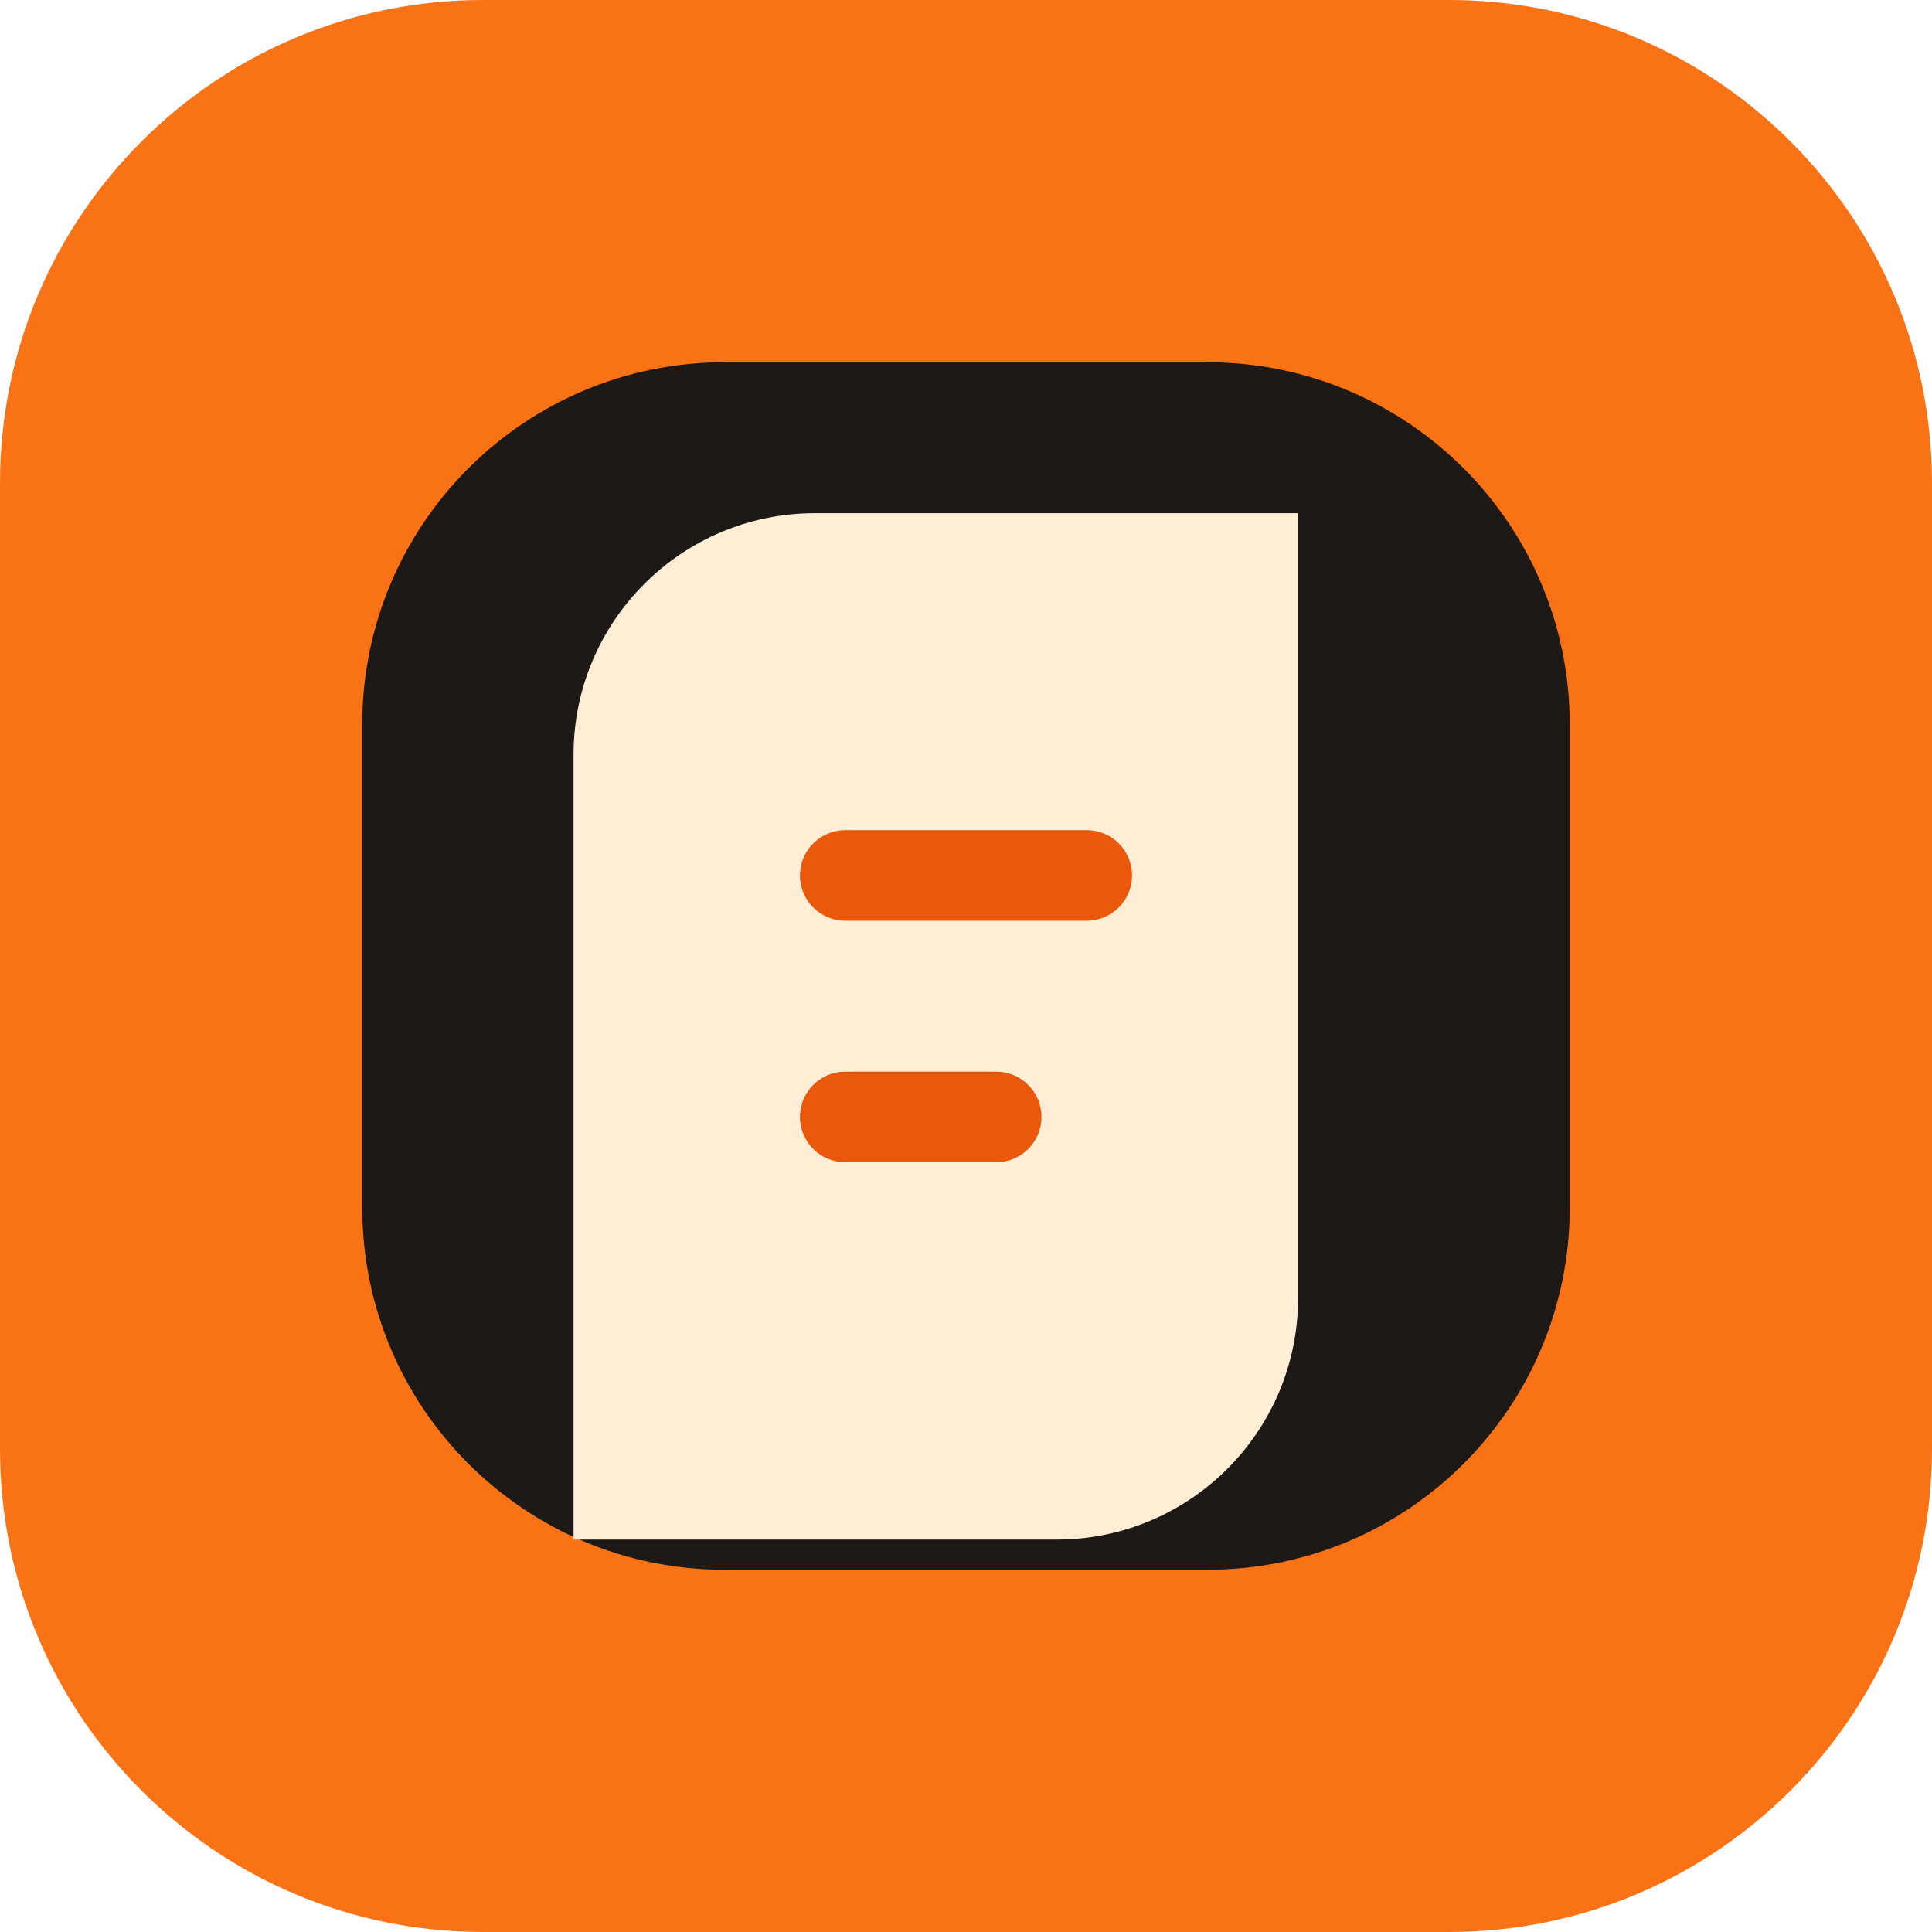
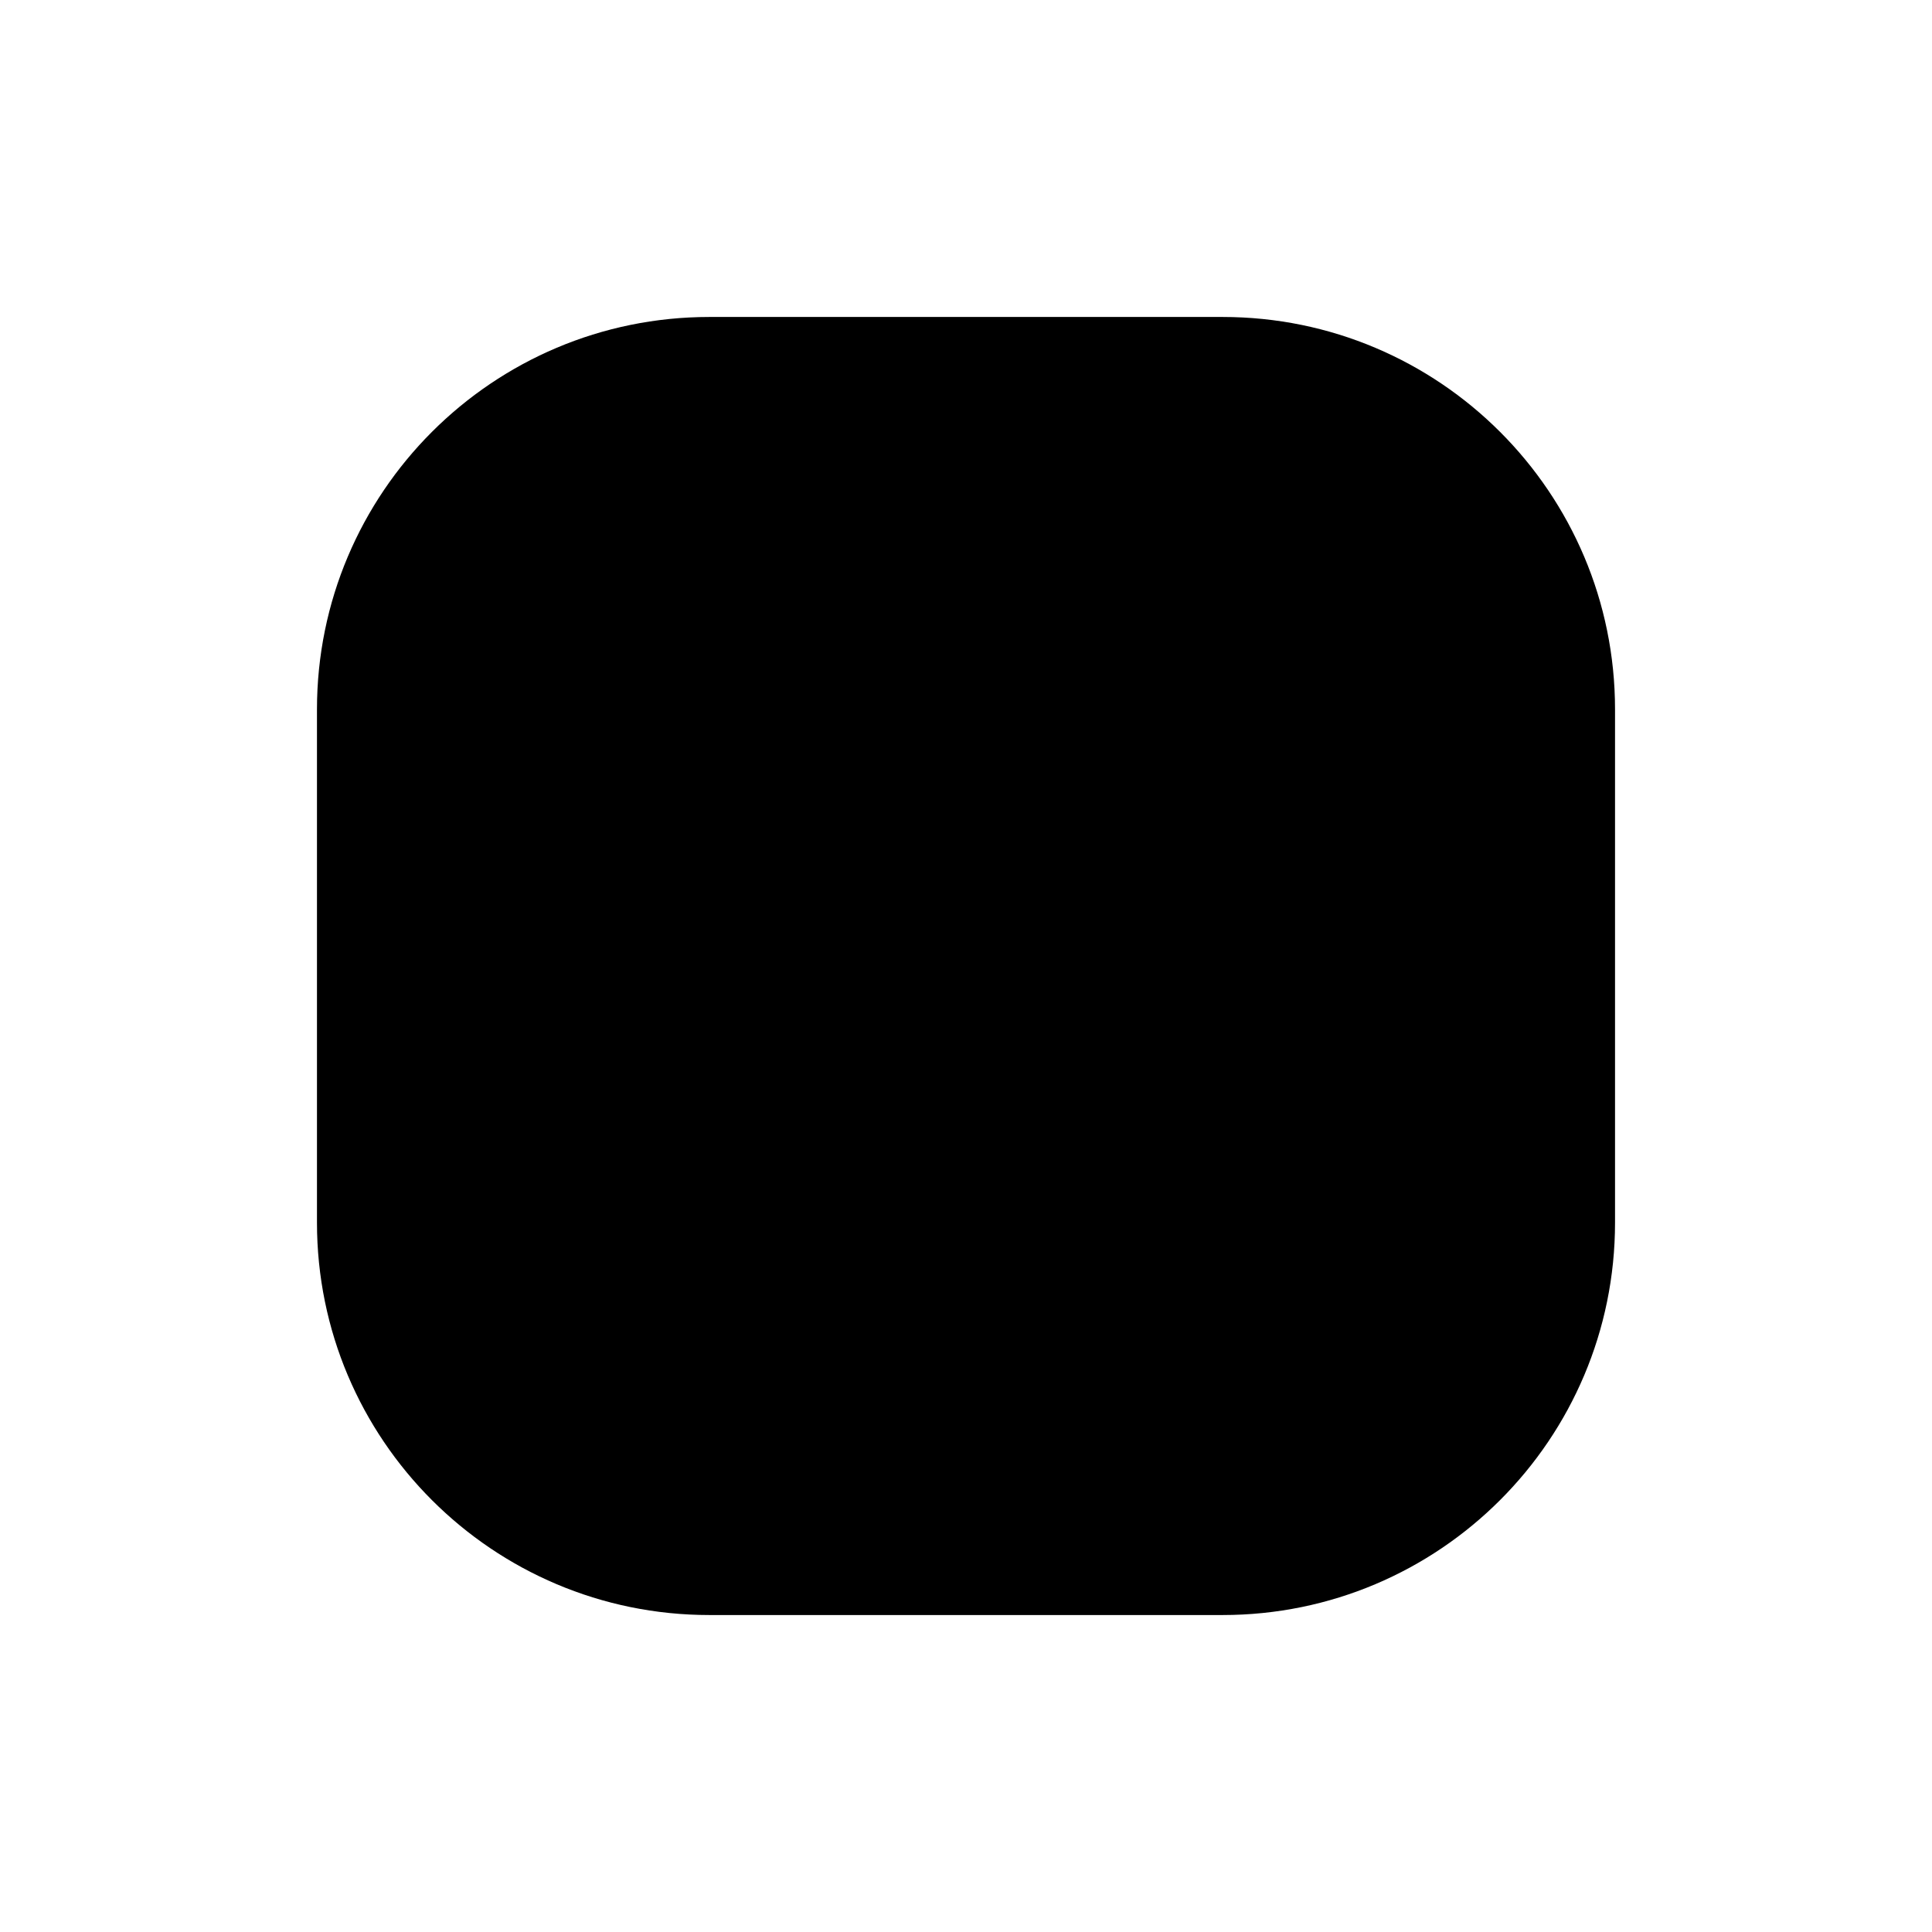
<svg xmlns="http://www.w3.org/2000/svg" width="512" height="512" viewBox="0 0 512 512" fill="none">
-   <rect width="512" height="512" rx="128" fill="#F97316" />
-   <rect x="96" y="96" width="320" height="320" rx="96" fill="#1C1917" />
-   <path d="M152 200C152 164.654 180.654 136 216 136H344V344C344 379.346 315.346 408 280 408H152V200Z" fill="#FFEDD5" />
-   <path d="M224 232H288" stroke="#EA580C" stroke-width="24" stroke-linecap="round" />
-   <path d="M224 296H264" stroke="#EA580C" stroke-width="24" stroke-linecap="round" />
+   <path d="M188 84H324C381.438 84 428 130.562 428 188V324C428 381.438 381.438 428 324 428H188C130.562 428 84 381.438 84 324V188C84 130.562 130.562 84 188 84Z" fill="black" />
+   <path d="M256 132C324.483 132 380 187.517 380 256C380 324.483 324.483 380 256 380C187.517 380 132 324.483 132 256C132 187.517 187.517 132 256 132ZM256 166C206.294 166 166 206.294 166 256C166 305.706 206.294 346 256 346C305.706 346 346 305.706 346 256C346 206.294 305.706 166 256 166Z" fill="black" />
+   <g fill="black">
+     <circle cx="256" cy="138" r="16" />
+     <circle cx="374" cy="256" r="16" />
+     <circle cx="256" cy="374" r="16" />
+     <circle cx="138" cy="256" r="16" />
+     <rect x="242" y="158" width="28" height="70" rx="14" />
+     <rect x="242" y="284" width="28" height="70" rx="14" />
+     <rect x="158" y="242" width="70" height="28" rx="14" />
+     <rect x="284" y="242" width="70" height="28" rx="14" />
+     <path d="M204 168H284L332 216V312C332 331.882 315.882 348 296 348H204C184.118 348 168 331.882 168 312V204C168 184.118 184.118 168 204 168Z" />
+   </g>
</svg>
